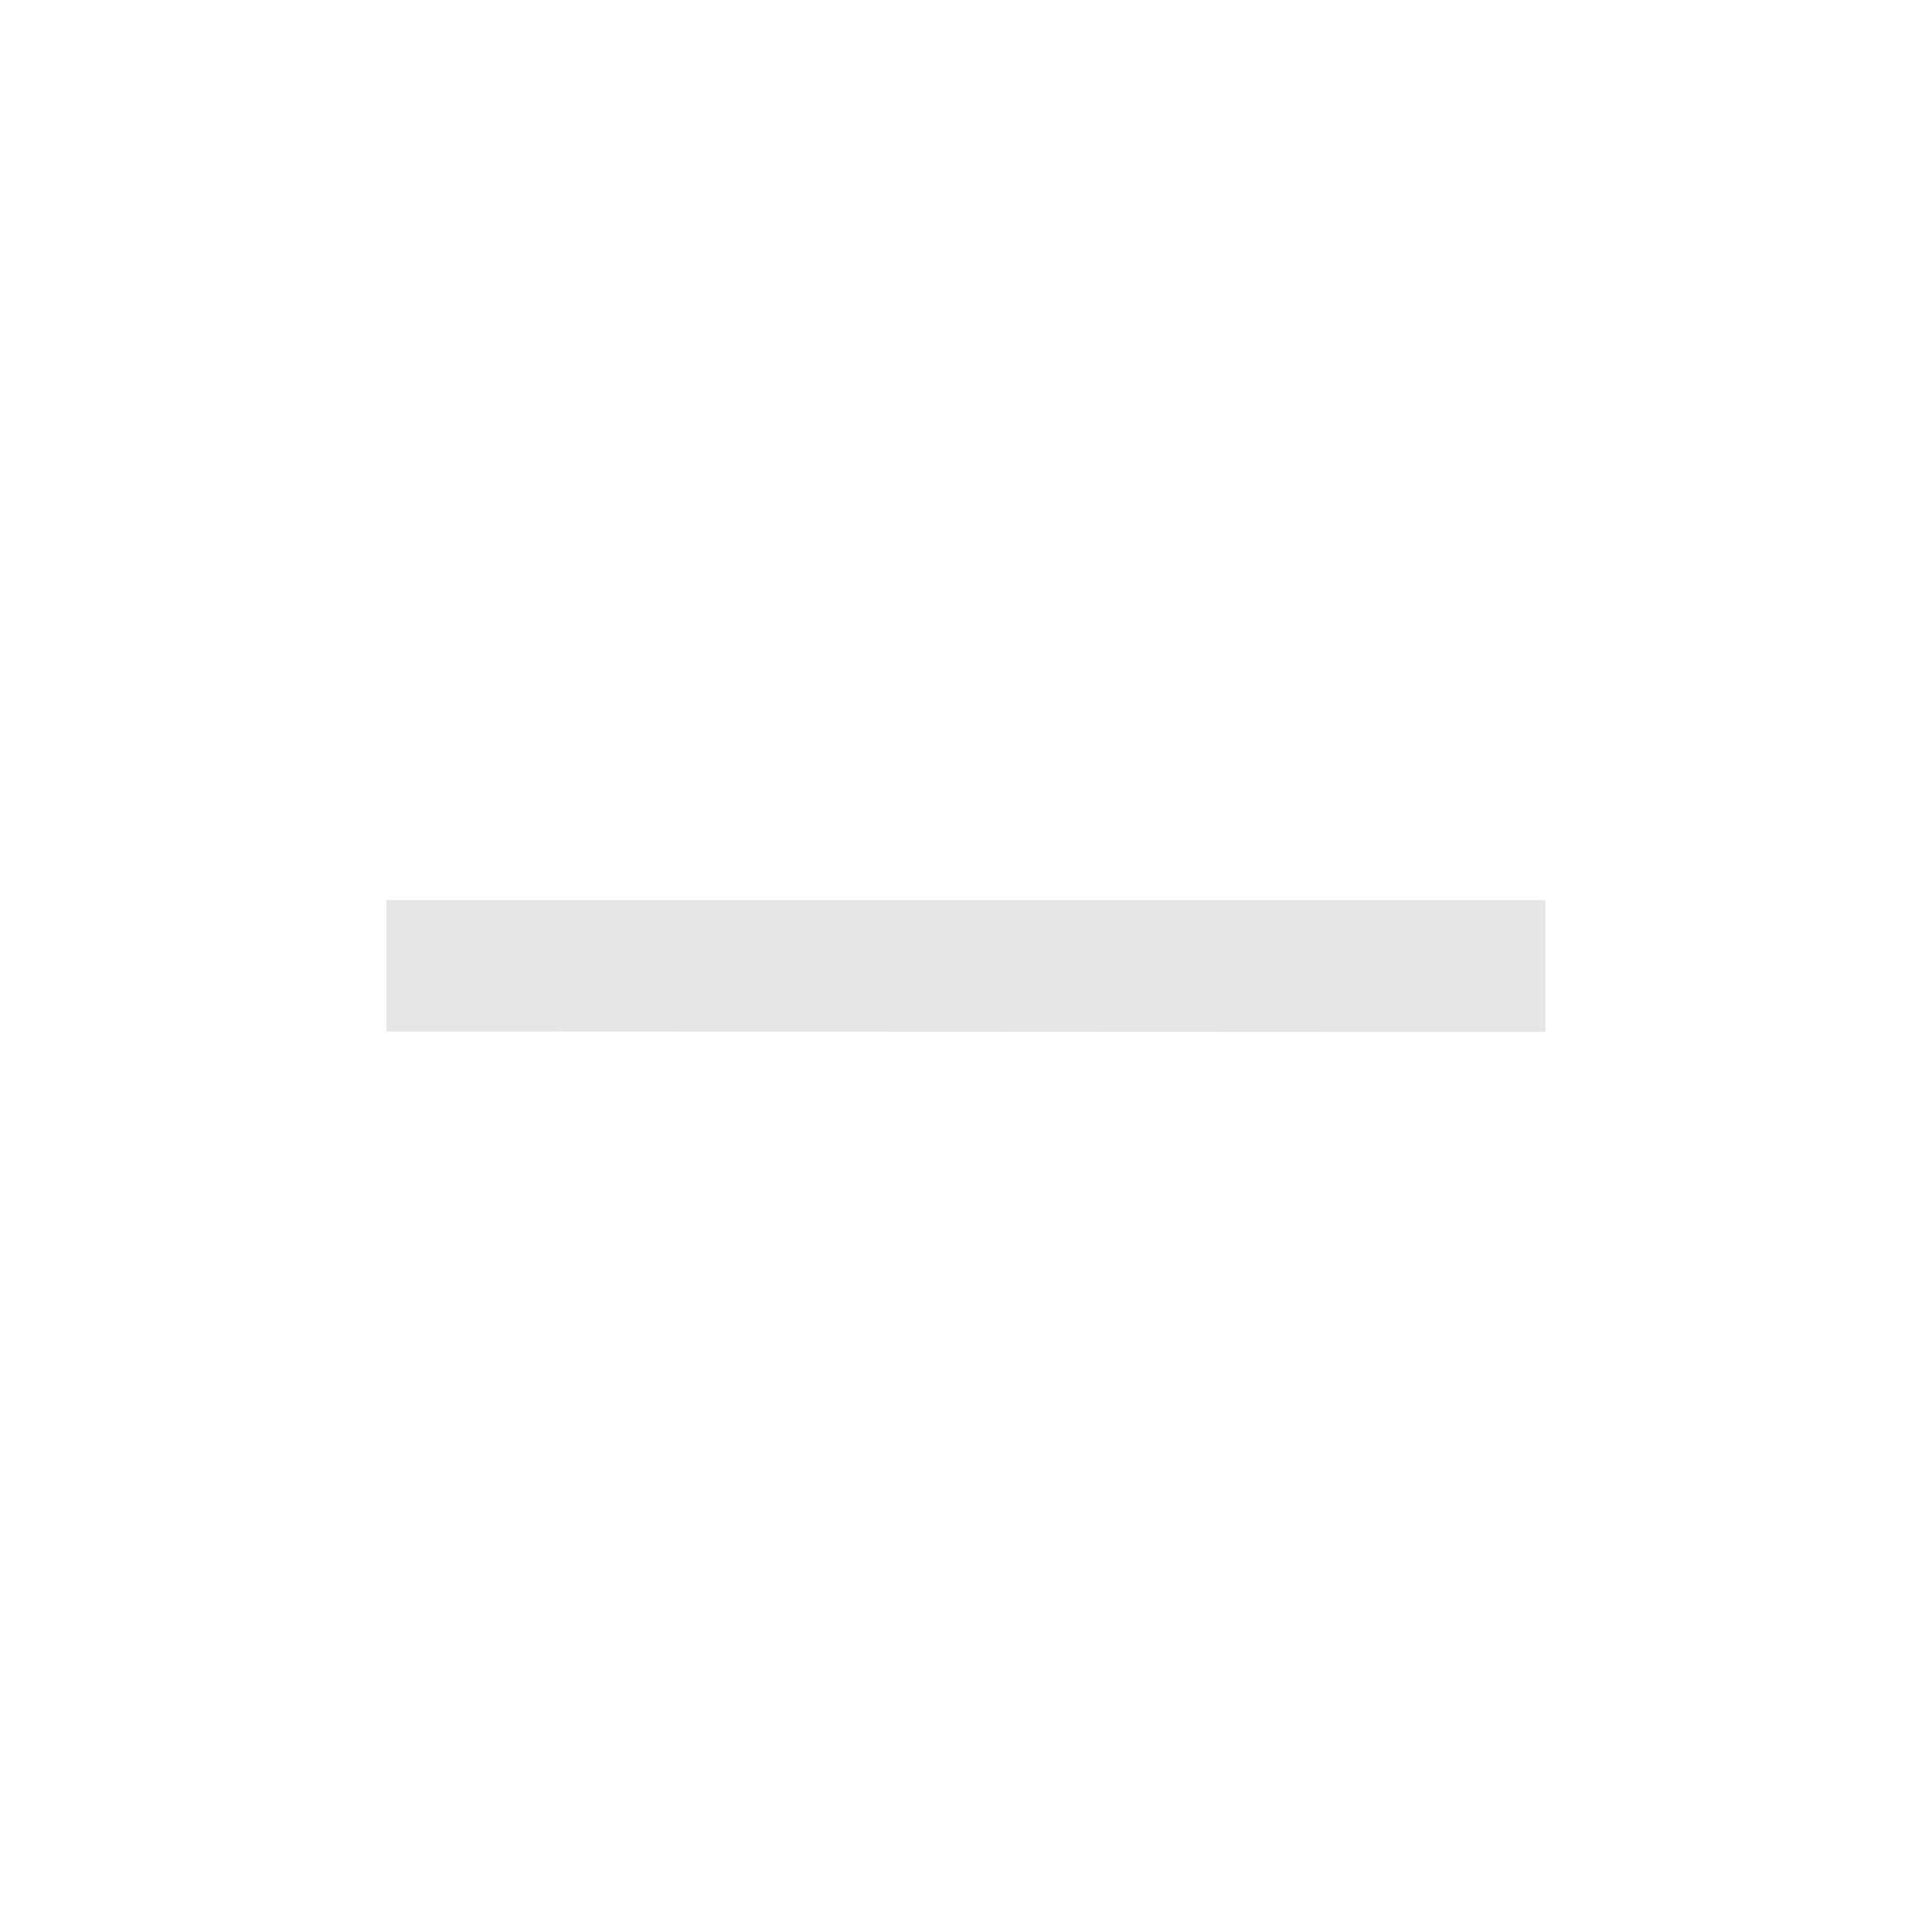
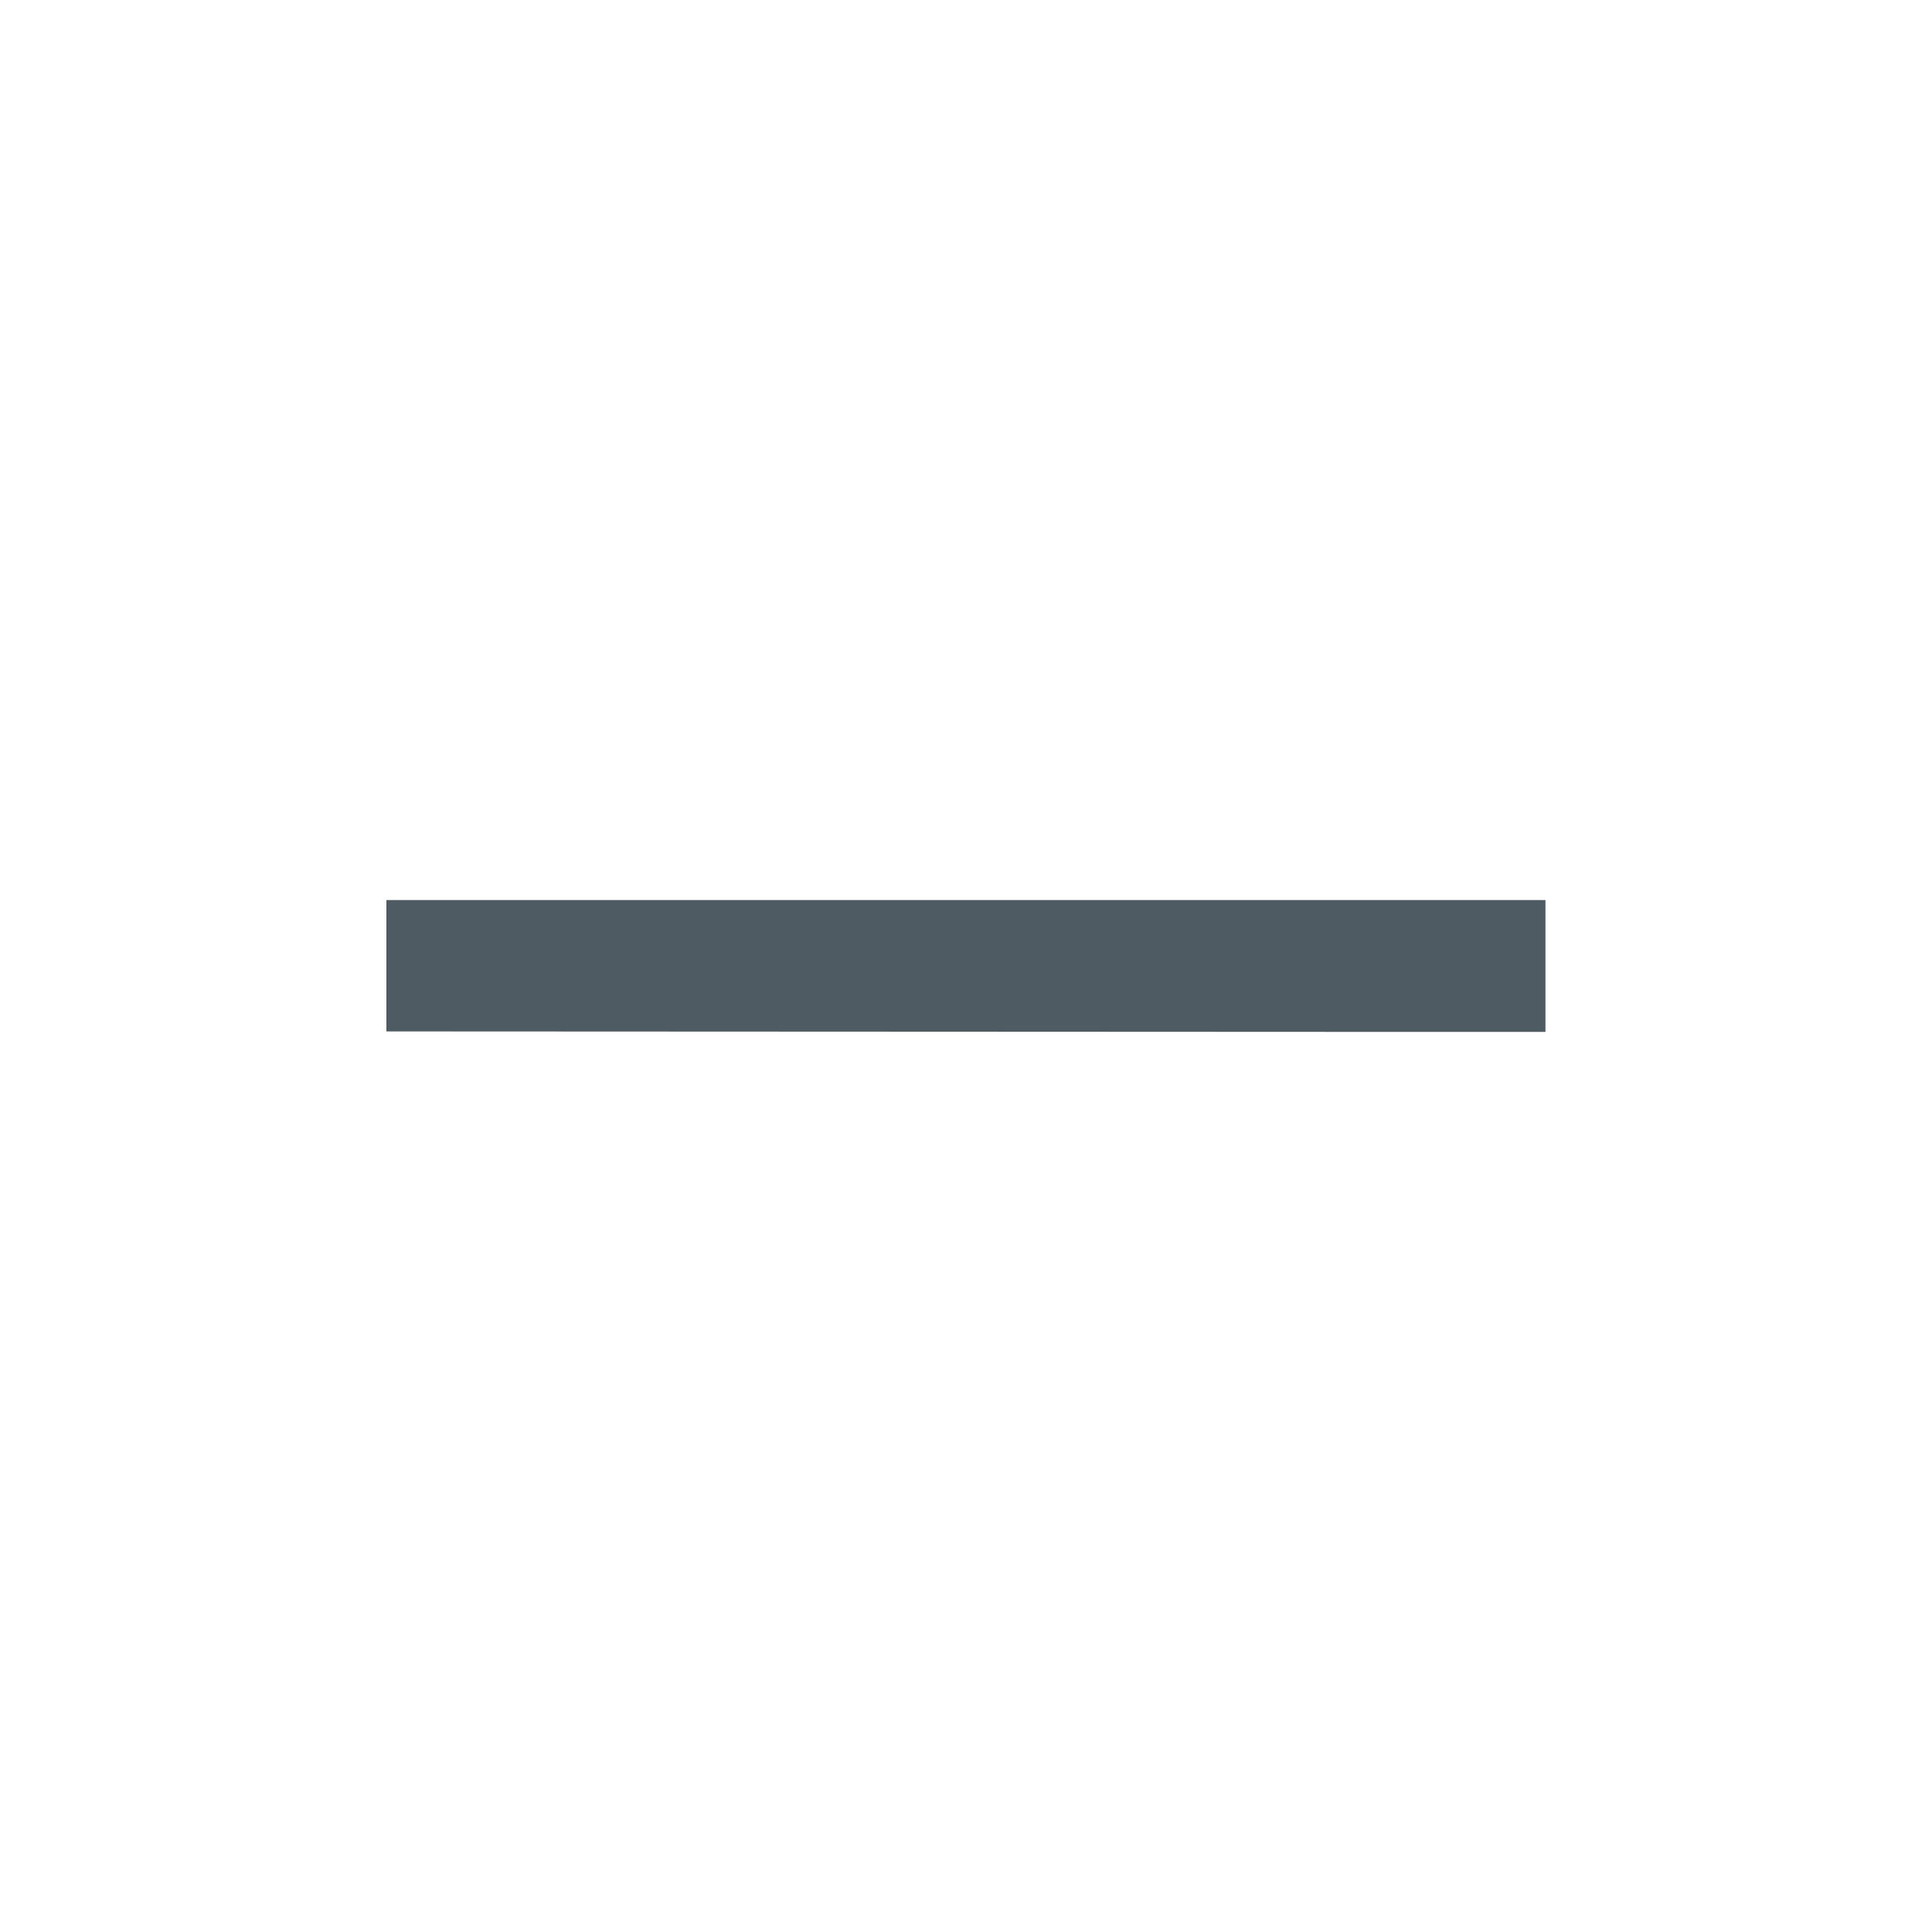
<svg xmlns="http://www.w3.org/2000/svg" width="20" height="20" viewBox="0 0 5.292 5.292" version="1.1" id="svg8">
  <defs id="defs2" />
  <g id="layer1" transform="translate(0,-291.7083)">
    <g id="g847" transform="matrix(0.05207439,0,0,0.05207453,-0.9012516,282.412)">
      <g id="g851">
        <g id="g1059" transform="matrix(1.998622,0,0,1.998619,17.32448,-313.5231)">
          <path style="opacity:1;fill:none;fill-opacity:0.494;stroke:#ffffff00;stroke-width:0.07;stroke-linecap:round;stroke-linejoin:round;stroke-miterlimit:4;stroke-dasharray:none;stroke-dashoffset:0;stroke-opacity:1;paint-order:stroke fill markers" d="M 25.4,271.6 -8.0000008e-7,246.2 H 50.8 Z" id="path883" />
          <path id="path880" d="m 25.4,271.6 25.4,25.4 H 0 Z" style="opacity:1;fill:none;fill-opacity:0.494;stroke:#ffffff00;stroke-width:0.07;stroke-linecap:round;stroke-linejoin:round;stroke-miterlimit:4;stroke-dasharray:none;stroke-dashoffset:0;stroke-opacity:1;paint-order:stroke fill markers" />
          <rect ry="5.053" y="253.849" x="7.649" height="35.529" width="35.529" id="rect870" style="opacity:1;fill:none;fill-opacity:0.494;stroke:#ffffff00;stroke-width:0.062;stroke-linecap:round;stroke-linejoin:round;stroke-miterlimit:4;stroke-dasharray:none;stroke-dashoffset:0;stroke-opacity:1;paint-order:stroke fill markers" />
          <circle r="25.397" cy="271.6" cx="25.4" id="path872" style="opacity:1;fill:none;fill-opacity:0.494;stroke:#ffffff00;stroke-width:0.076;stroke-linecap:round;stroke-linejoin:round;stroke-miterlimit:4;stroke-dasharray:none;stroke-dashoffset:0;stroke-opacity:1;paint-order:stroke fill markers" />
          <circle transform="rotate(-45)" cx="-174.09" cy="210.011" r="12.656" id="path876" style="opacity:1;fill:none;fill-opacity:0.494;stroke:#ffffff00;stroke-width:0.074;stroke-linecap:round;stroke-linejoin:round;stroke-miterlimit:4;stroke-dasharray:none;stroke-dashoffset:0;stroke-opacity:1;paint-order:stroke fill markers" />
          <path id="path904" d="m 25.4,271.6 -25.4,25.4 v -50.8 z" style="opacity:1;fill:none;fill-opacity:0.494;stroke:#ffffff00;stroke-width:0.07;stroke-linecap:round;stroke-linejoin:round;stroke-miterlimit:4;stroke-dasharray:none;stroke-dashoffset:0;stroke-opacity:1;paint-order:stroke fill markers" />
          <path style="opacity:1;fill:none;fill-opacity:0.494;stroke:#ffffff00;stroke-width:0.07;stroke-linecap:round;stroke-linejoin:round;stroke-miterlimit:4;stroke-dasharray:none;stroke-dashoffset:0;stroke-opacity:1;paint-order:stroke fill markers" d="m 25.4,271.6 25.4,-25.4 v 50.8 z" id="path906" />
          <rect ry="5.051" y="256.393" x="2.566" height="30.44" width="45.694" id="rect837" style="opacity:1;fill:none;fill-opacity:0.494;stroke:#ffffff00;stroke-width:0.066;stroke-linecap:round;stroke-linejoin:round;stroke-miterlimit:4;stroke-dasharray:none;stroke-dashoffset:0;stroke-opacity:1;paint-order:stroke fill markers" />
          <rect style="opacity:1;fill:none;fill-opacity:0.494;stroke:#ffffff00;stroke-width:0.066;stroke-linecap:round;stroke-linejoin:round;stroke-miterlimit:4;stroke-dasharray:none;stroke-dashoffset:0;stroke-opacity:1;paint-order:stroke fill markers" id="rect831" width="45.694" height="30.441" x="248.766" y="-40.633" ry="5.051" transform="rotate(90)" />
        </g>
      </g>
    </g>
    <path style="opacity:1;fill:#ffc107;fill-opacity:1;stroke:none;stroke-width:0.386;stroke-miterlimit:4;stroke-dasharray:none;stroke-opacity:1" d="m 50.206,401.677 c 110.217,0.713 55.109,0.356 0,0 z" id="rect997" />
    <g style="fill:#4caf50" id="g858" transform="matrix(0.2645833,0,0,0.2645833,-6.085416,290.1209)">
      <g id="g860" transform="matrix(1.036501,0,0,1,-8.241024,-15.00241)">
-         <path d="m 44.212,31.685 h 1.365 V 30.32 H 34 v 1.36 z" id="path846" style="fill:#e6e6e6;stroke-width:0.682" />
+         <path d="m 44.212,31.685 h 1.365 V 30.32 H 34 v 1.36 z" id="path846" style="fill:#4f5b62;stroke-width:0.682" />
      </g>
    </g>
  </g>
</svg>
